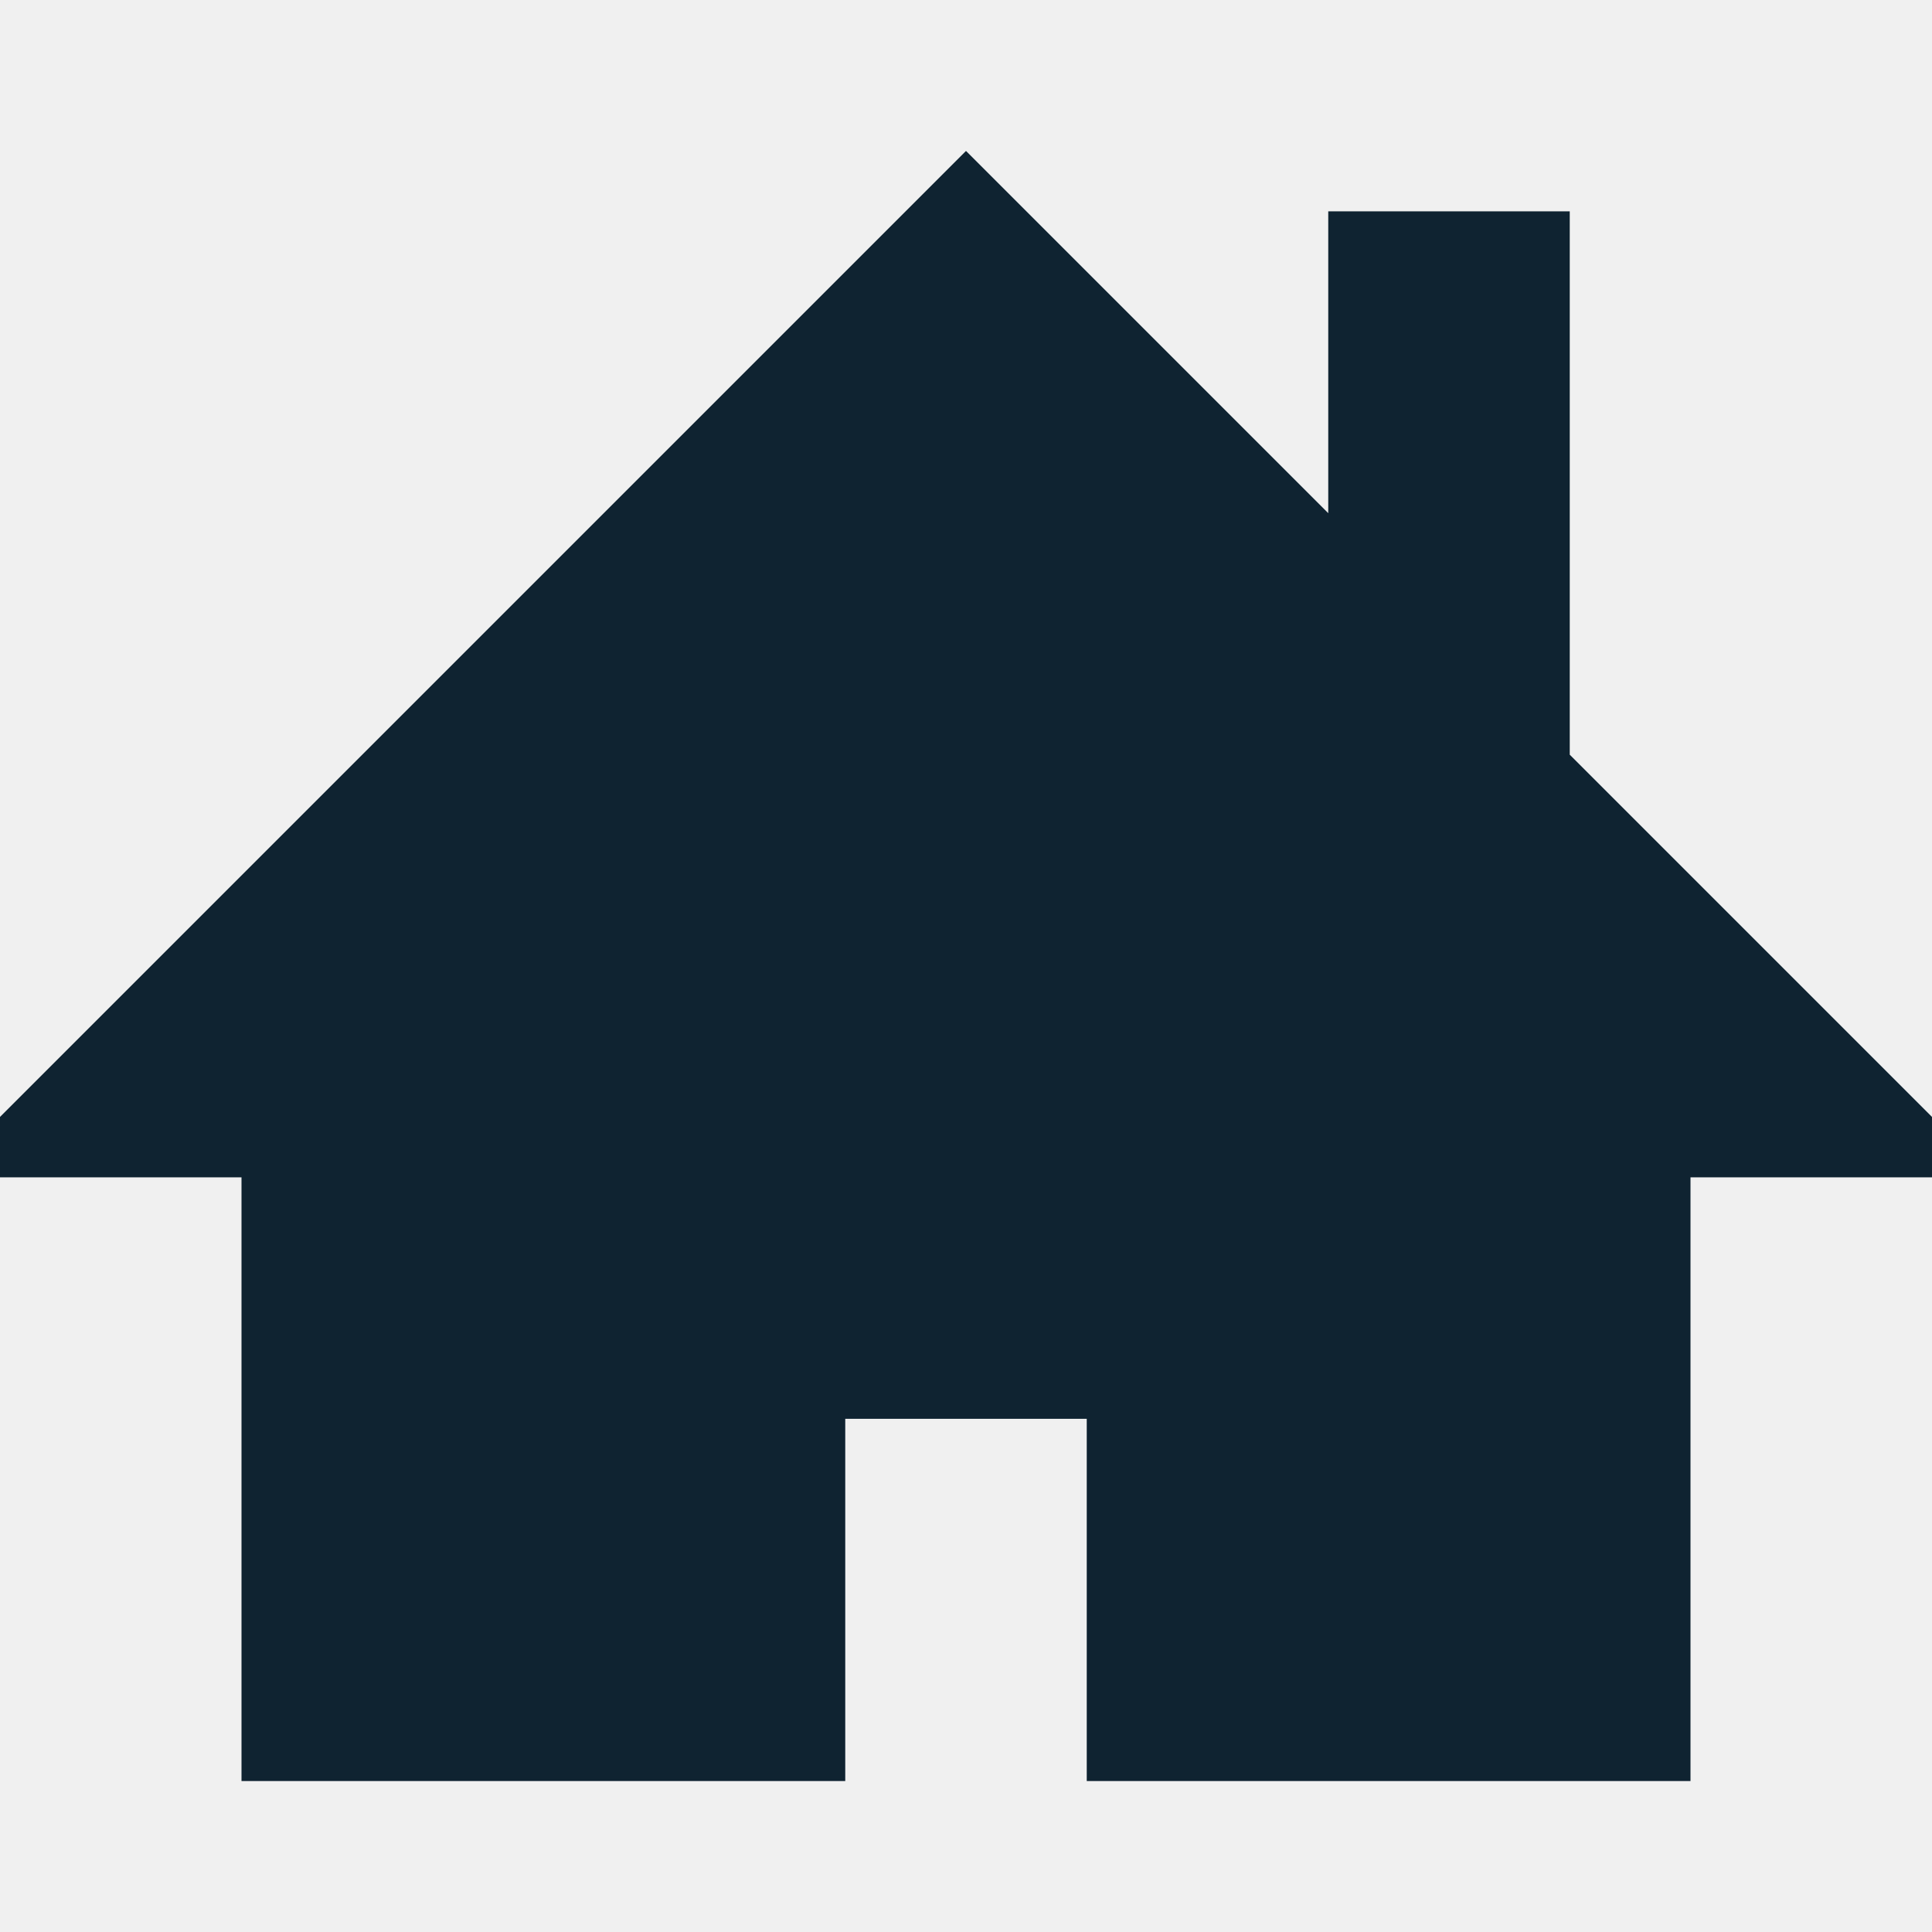
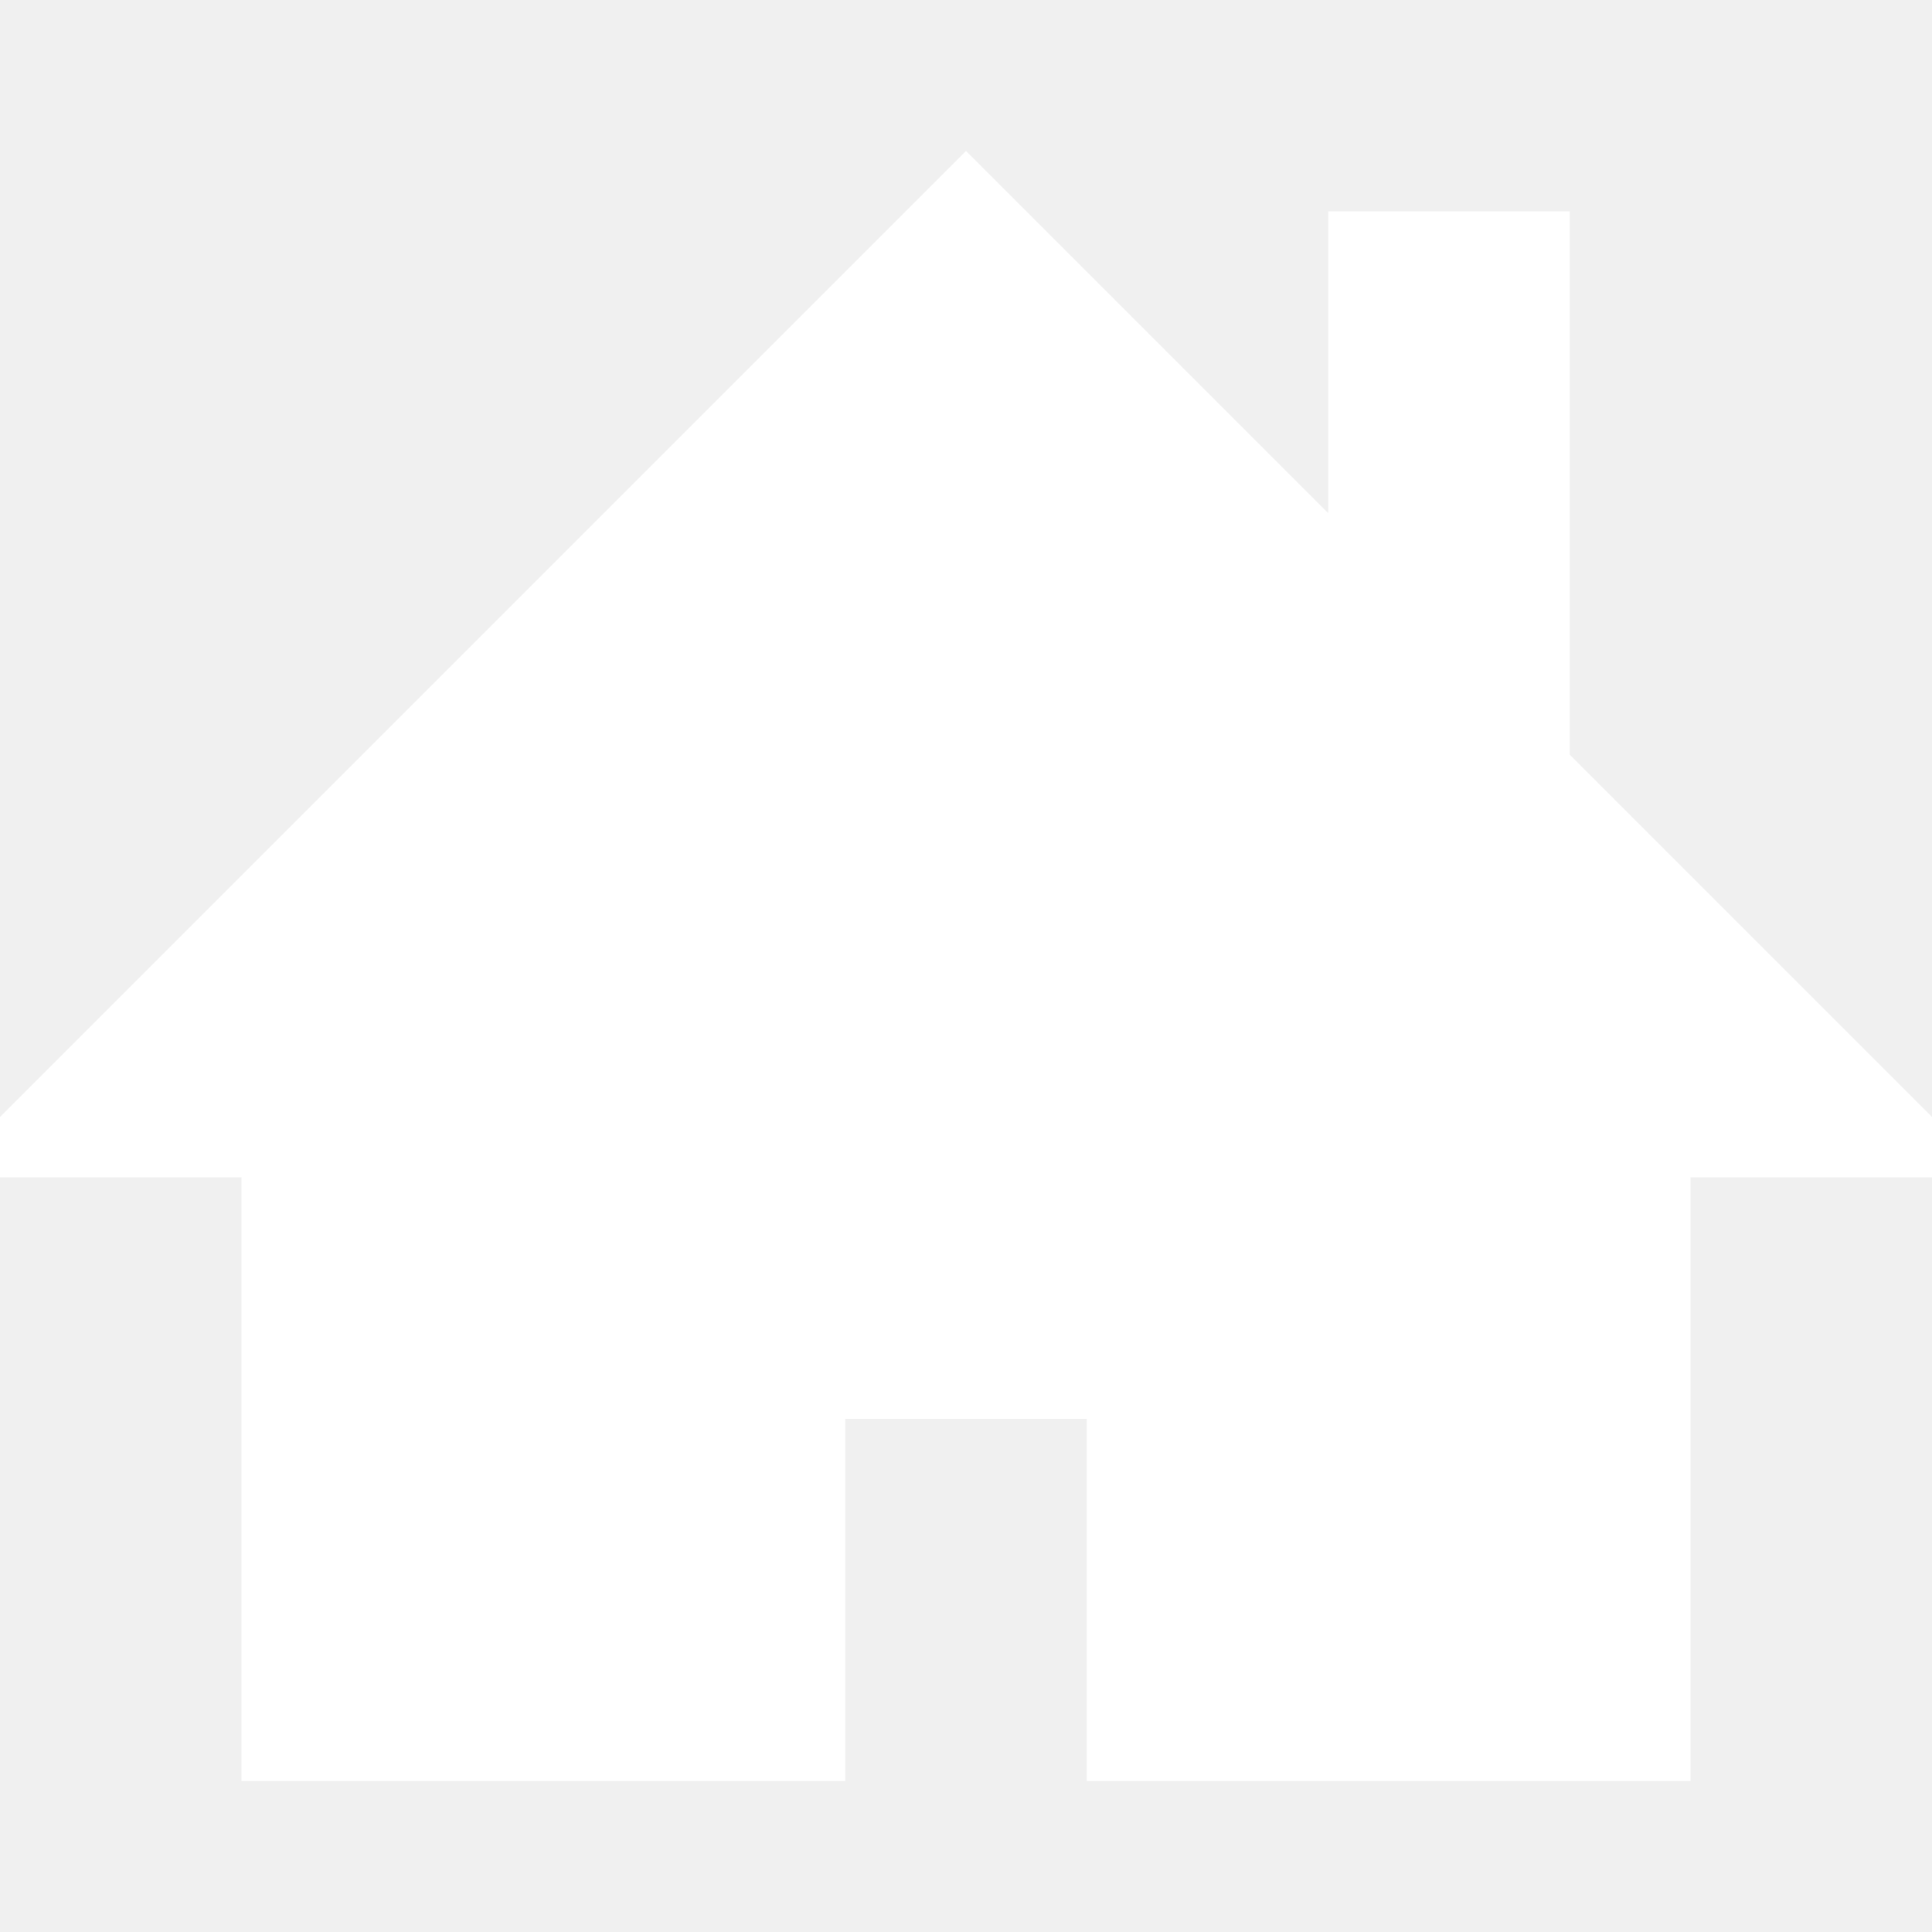
<svg xmlns="http://www.w3.org/2000/svg" version="1.1" id="Capa_1" x="0px" y="0px" width="512px" height="512px" viewBox="0 0 512 512" style="enable-background:new 0 0 512 512;" xml:space="preserve">
  <g>
-     <path d="M512,296l-96-96V56h-64v80l-96-96L0,296v16h64v160h160v-96h64v96h160V312h64V296z" fill="#0f2331" />
+     <path d="M512,296l-96-96V56h-64v80l-96-96L0,296v16h64v160h160v-96h64v96h160V312h64V296z" fill="#FFFFFF" />
  </g>
  <g>
</g>
  <g>
</g>
  <g>
</g>
  <g>
</g>
  <g>
</g>
  <g>
</g>
  <g>
</g>
  <g>
</g>
  <g>
</g>
  <g>
</g>
  <g>
</g>
  <g>
</g>
  <g>
</g>
  <g>
</g>
  <g>
</g>
</svg>
